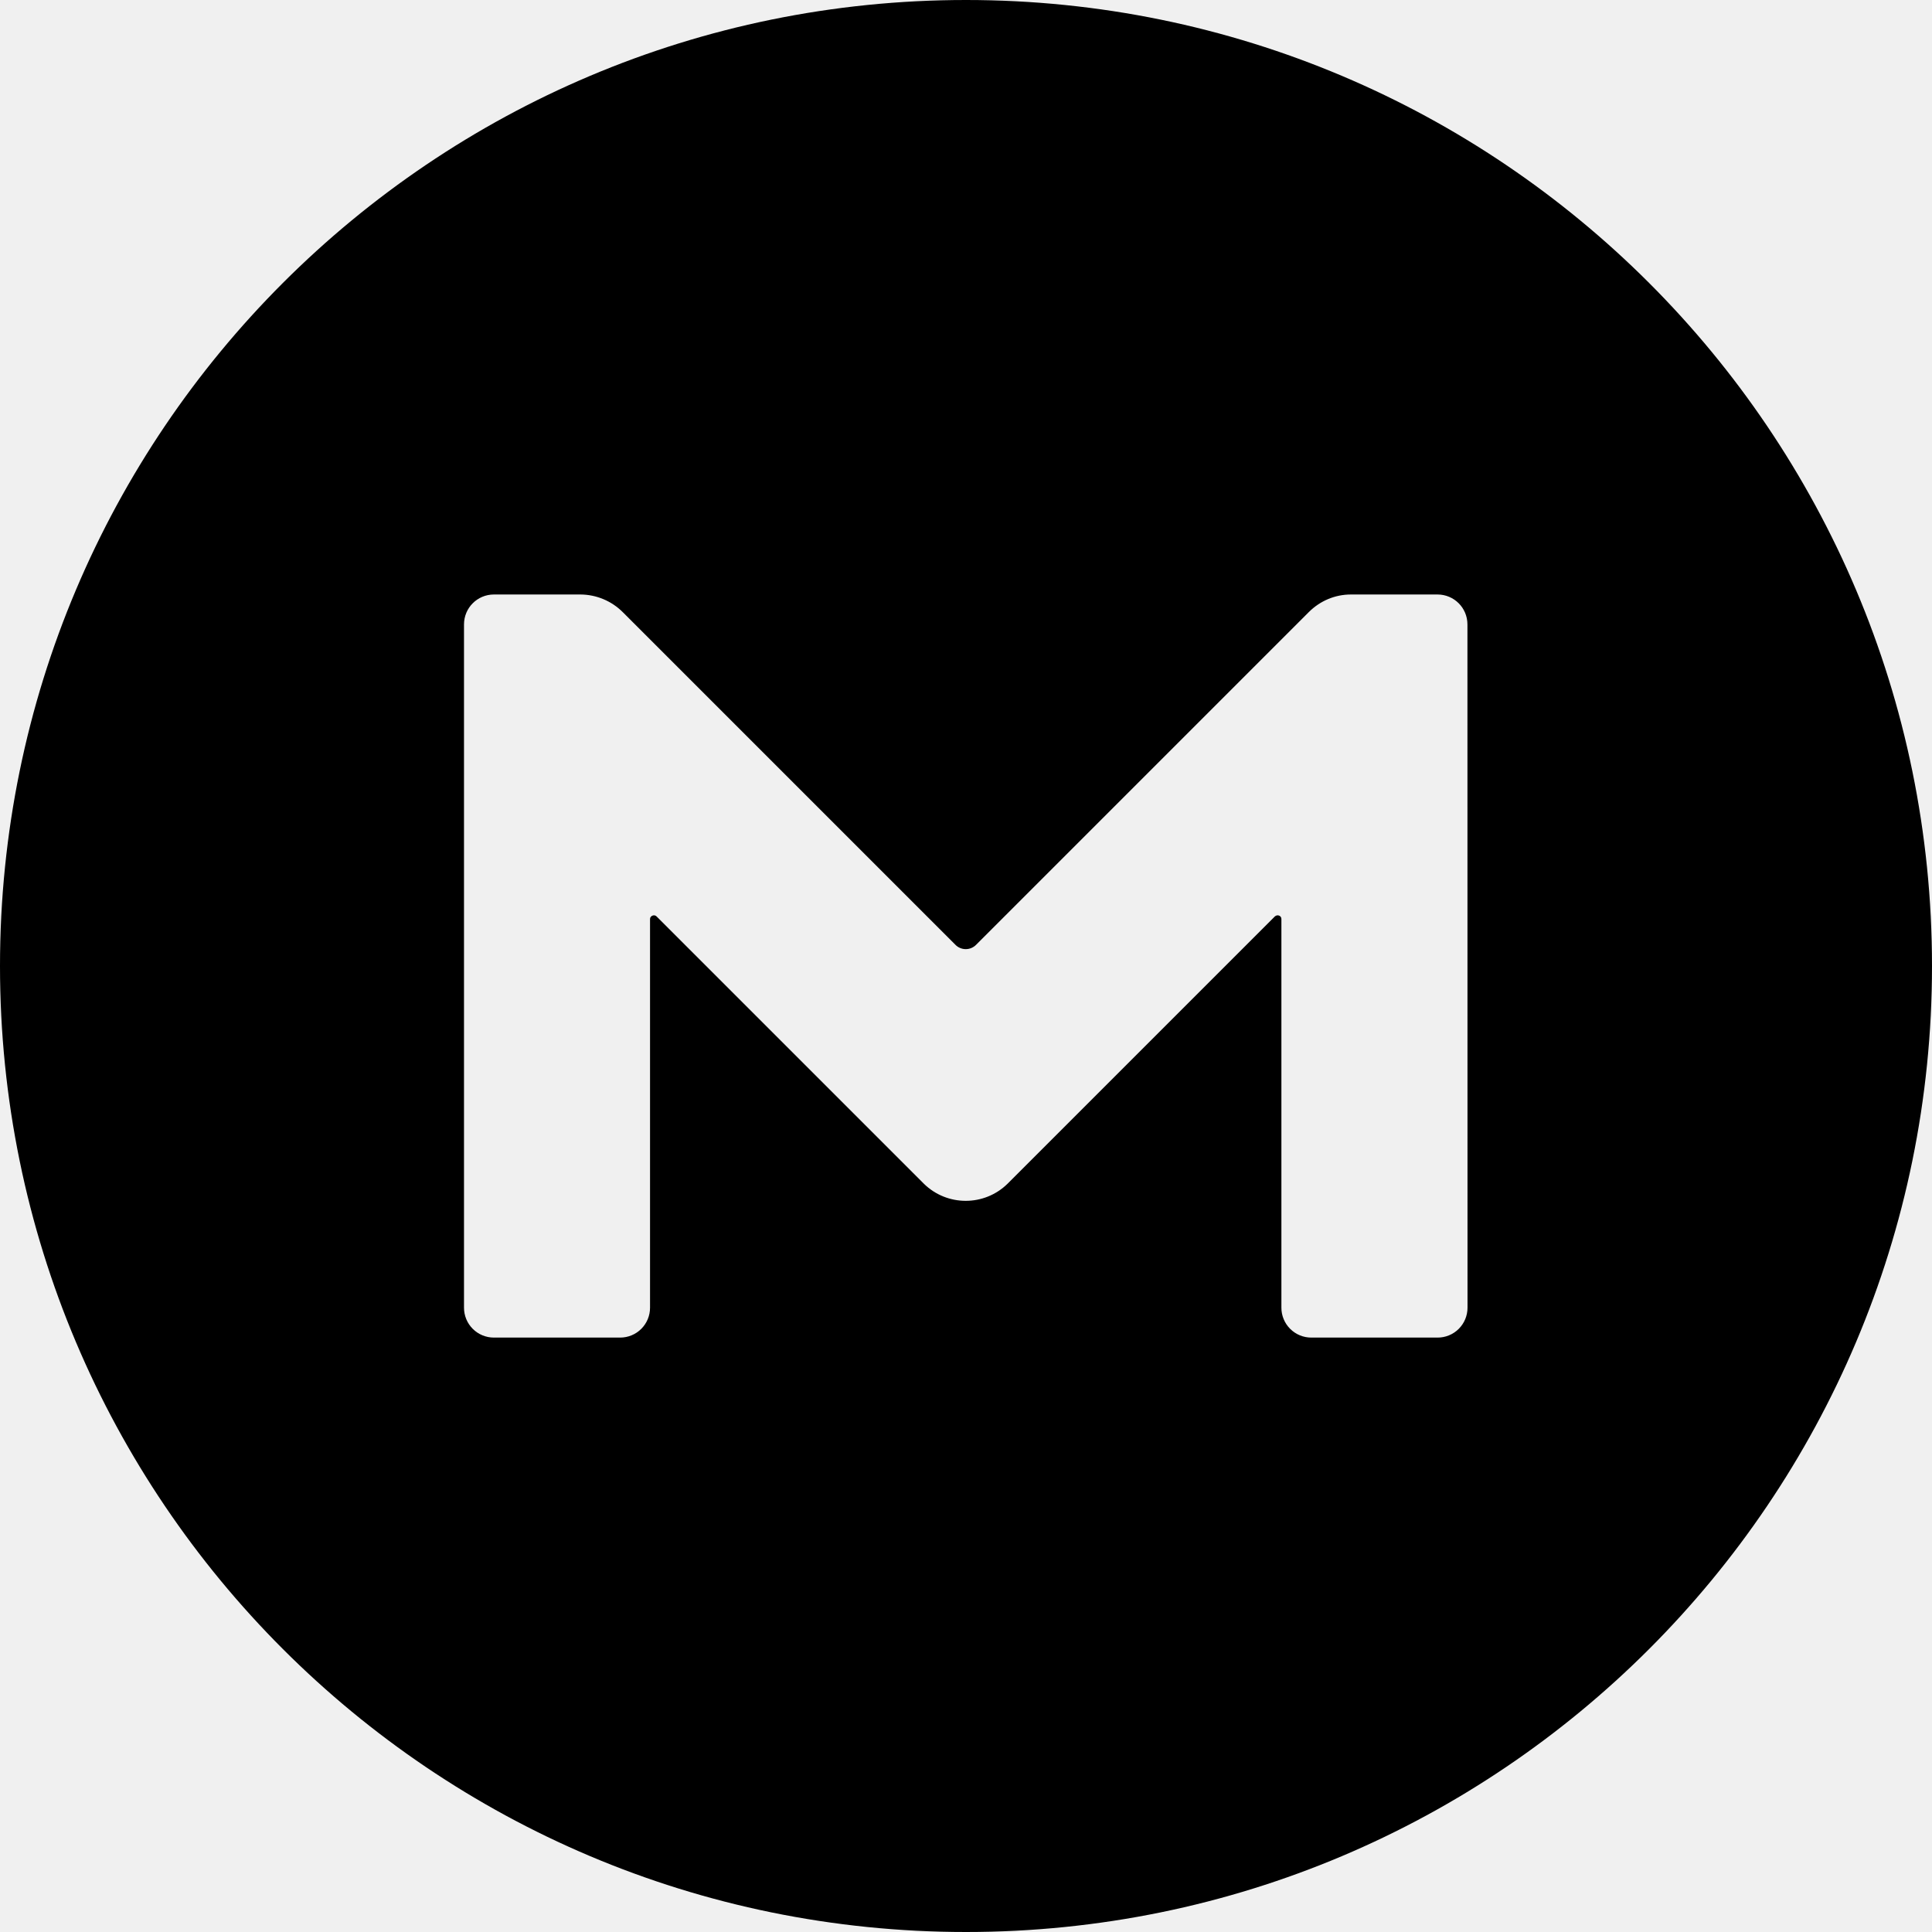
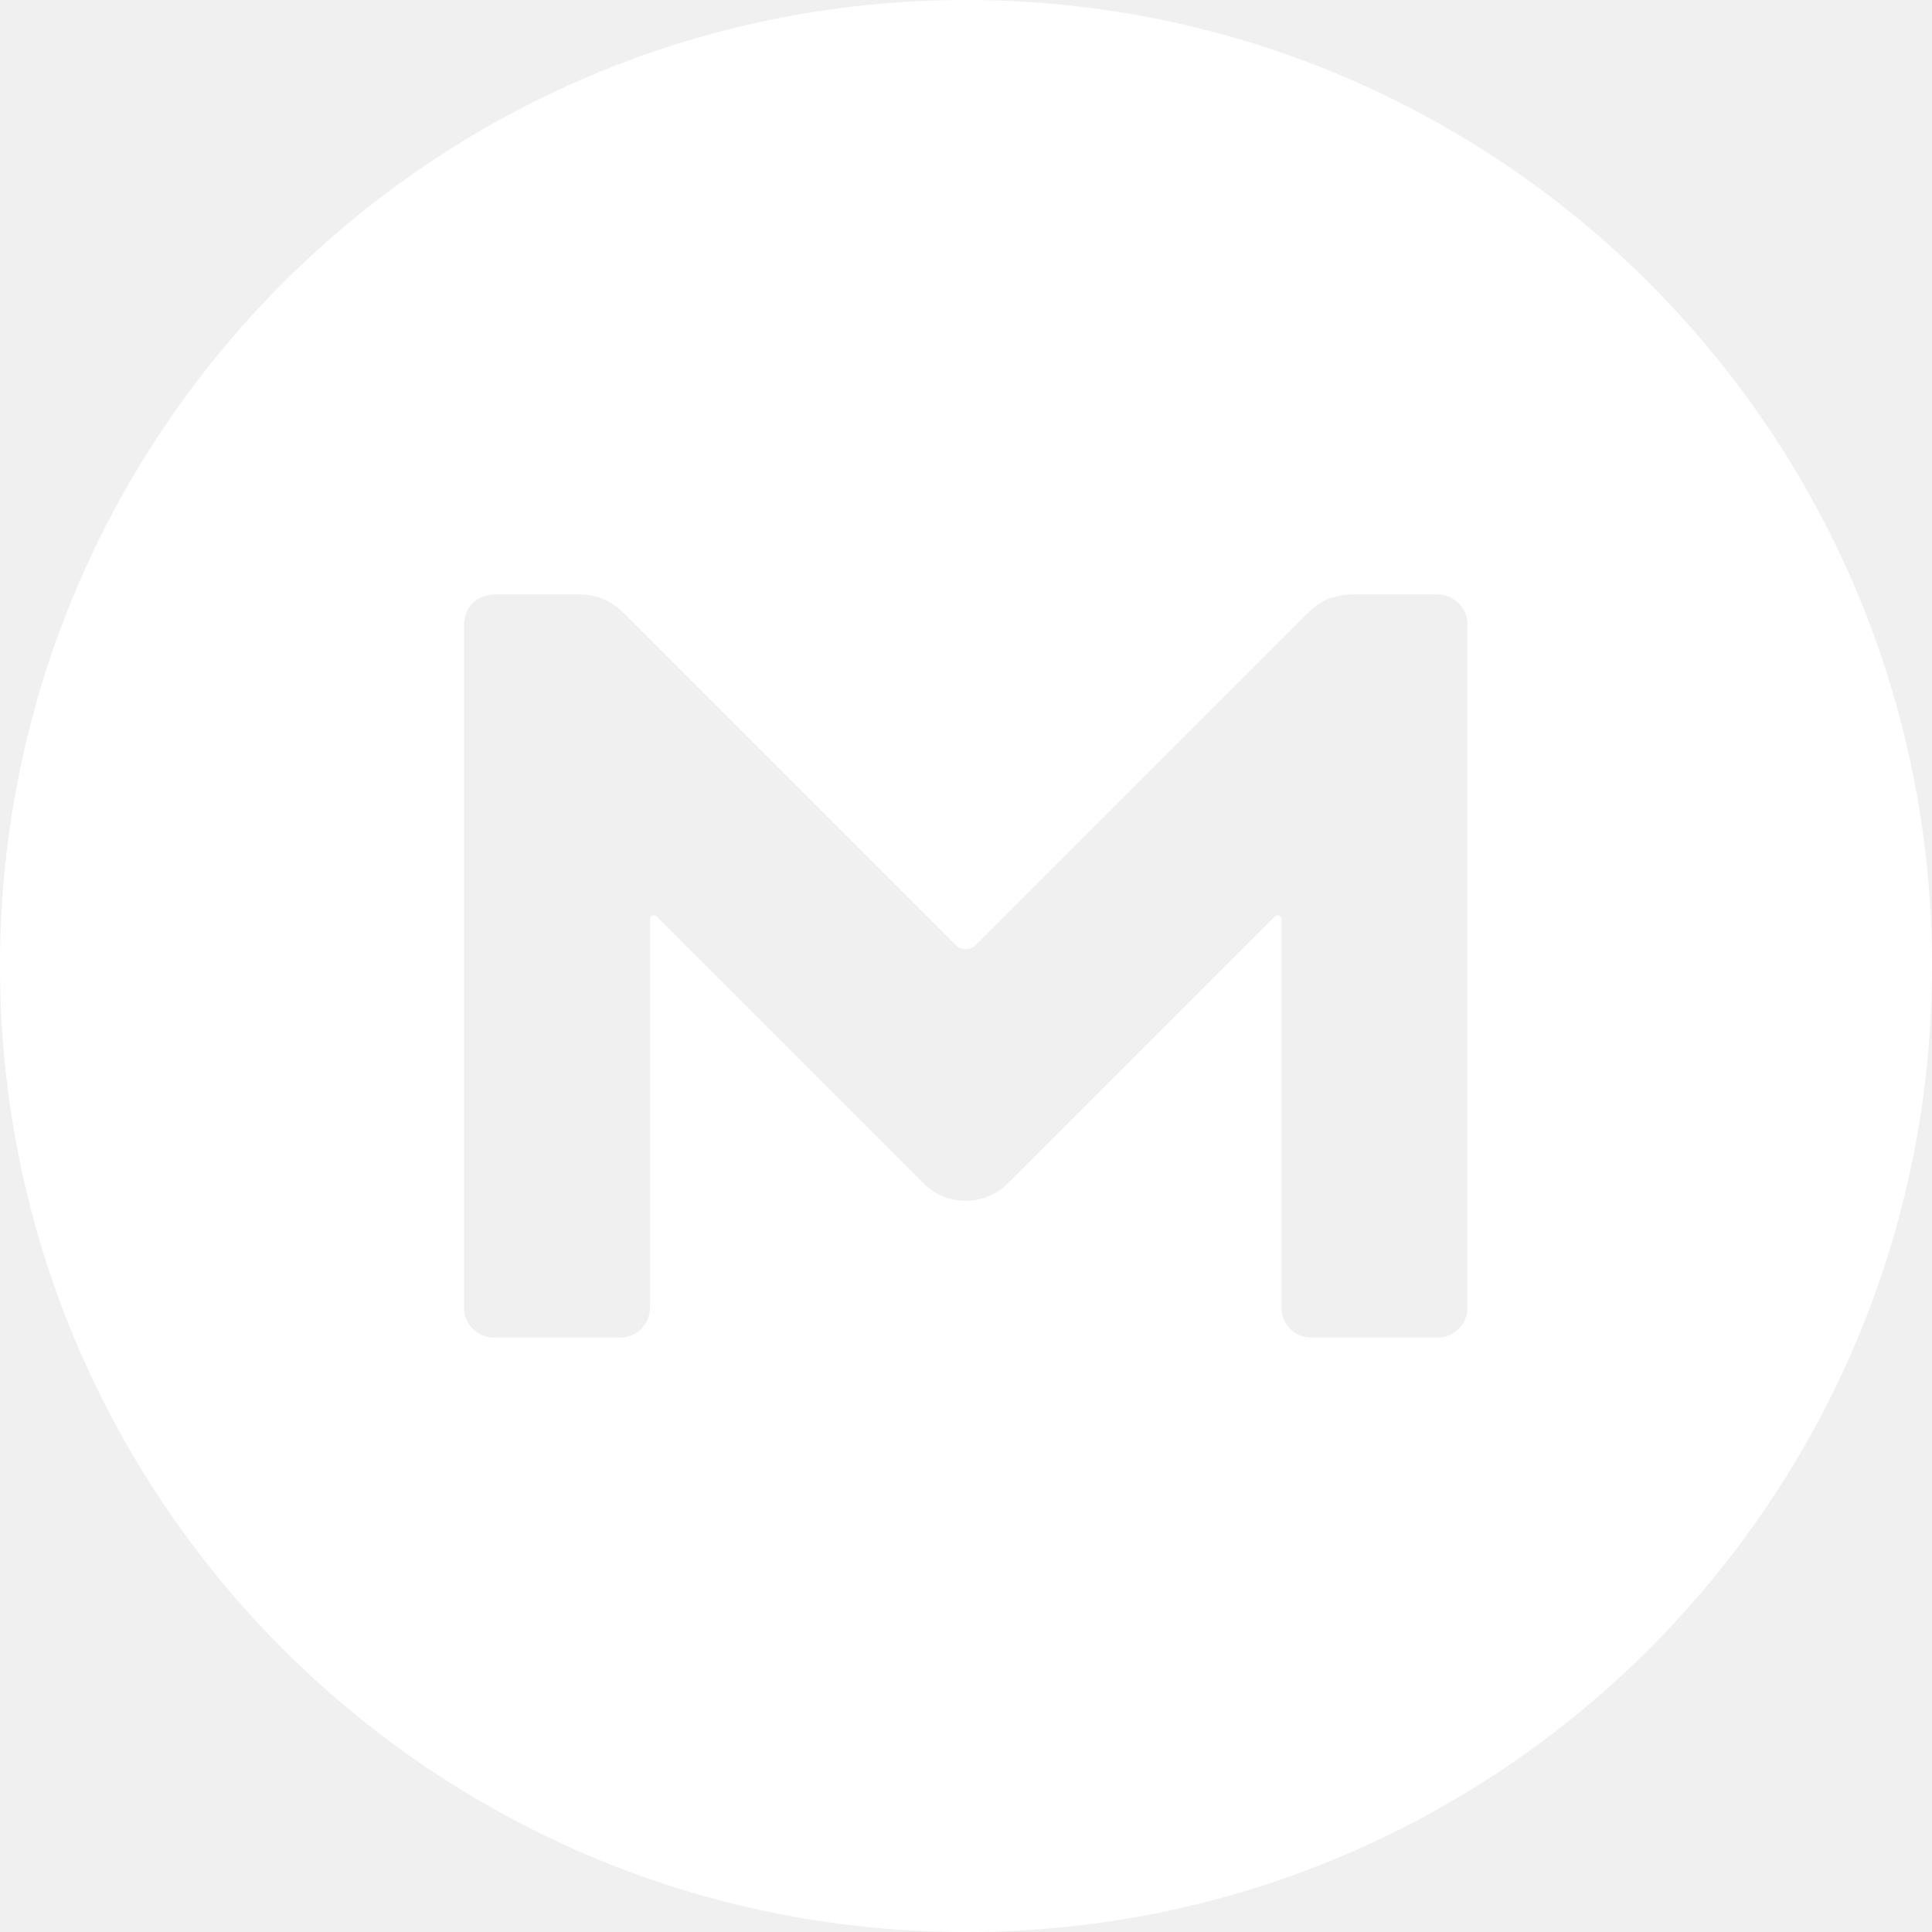
- <svg xmlns="http://www.w3.org/2000/svg" role="img" viewBox="0 0 24 24">
+ <svg xmlns="http://www.w3.org/2000/svg" fill="#ffffff" role="img" viewBox="0 0 24 24">
  <path d="M12 0C5.372 0 0 5.372 0 12s5.372 12 12 12 12-5.372 12-12S18.628 0 12 0zm6.23 16.244a.371.371 0 0 1-.373.372H16.29a.371.371 0 0 1-.372-.372v-4.828c0-.04-.046-.06-.08-.033l-3.32 3.32a.742.742 0 0 1-1.043 0l-3.32-3.32c-.027-.027-.08-.007-.08.033v4.828a.371.371 0 0 1-.372.372H6.136a.371.371 0 0 1-.372-.372V7.757c0-.206.166-.372.372-.372h1.076a.75.75 0 0 1 .525.22l4.13 4.13a.18.18 0 0 0 .26 0l4.13-4.13c.14-.14.325-.22.525-.22h1.075c.206 0 .372.166.372.372z" />
</svg>
